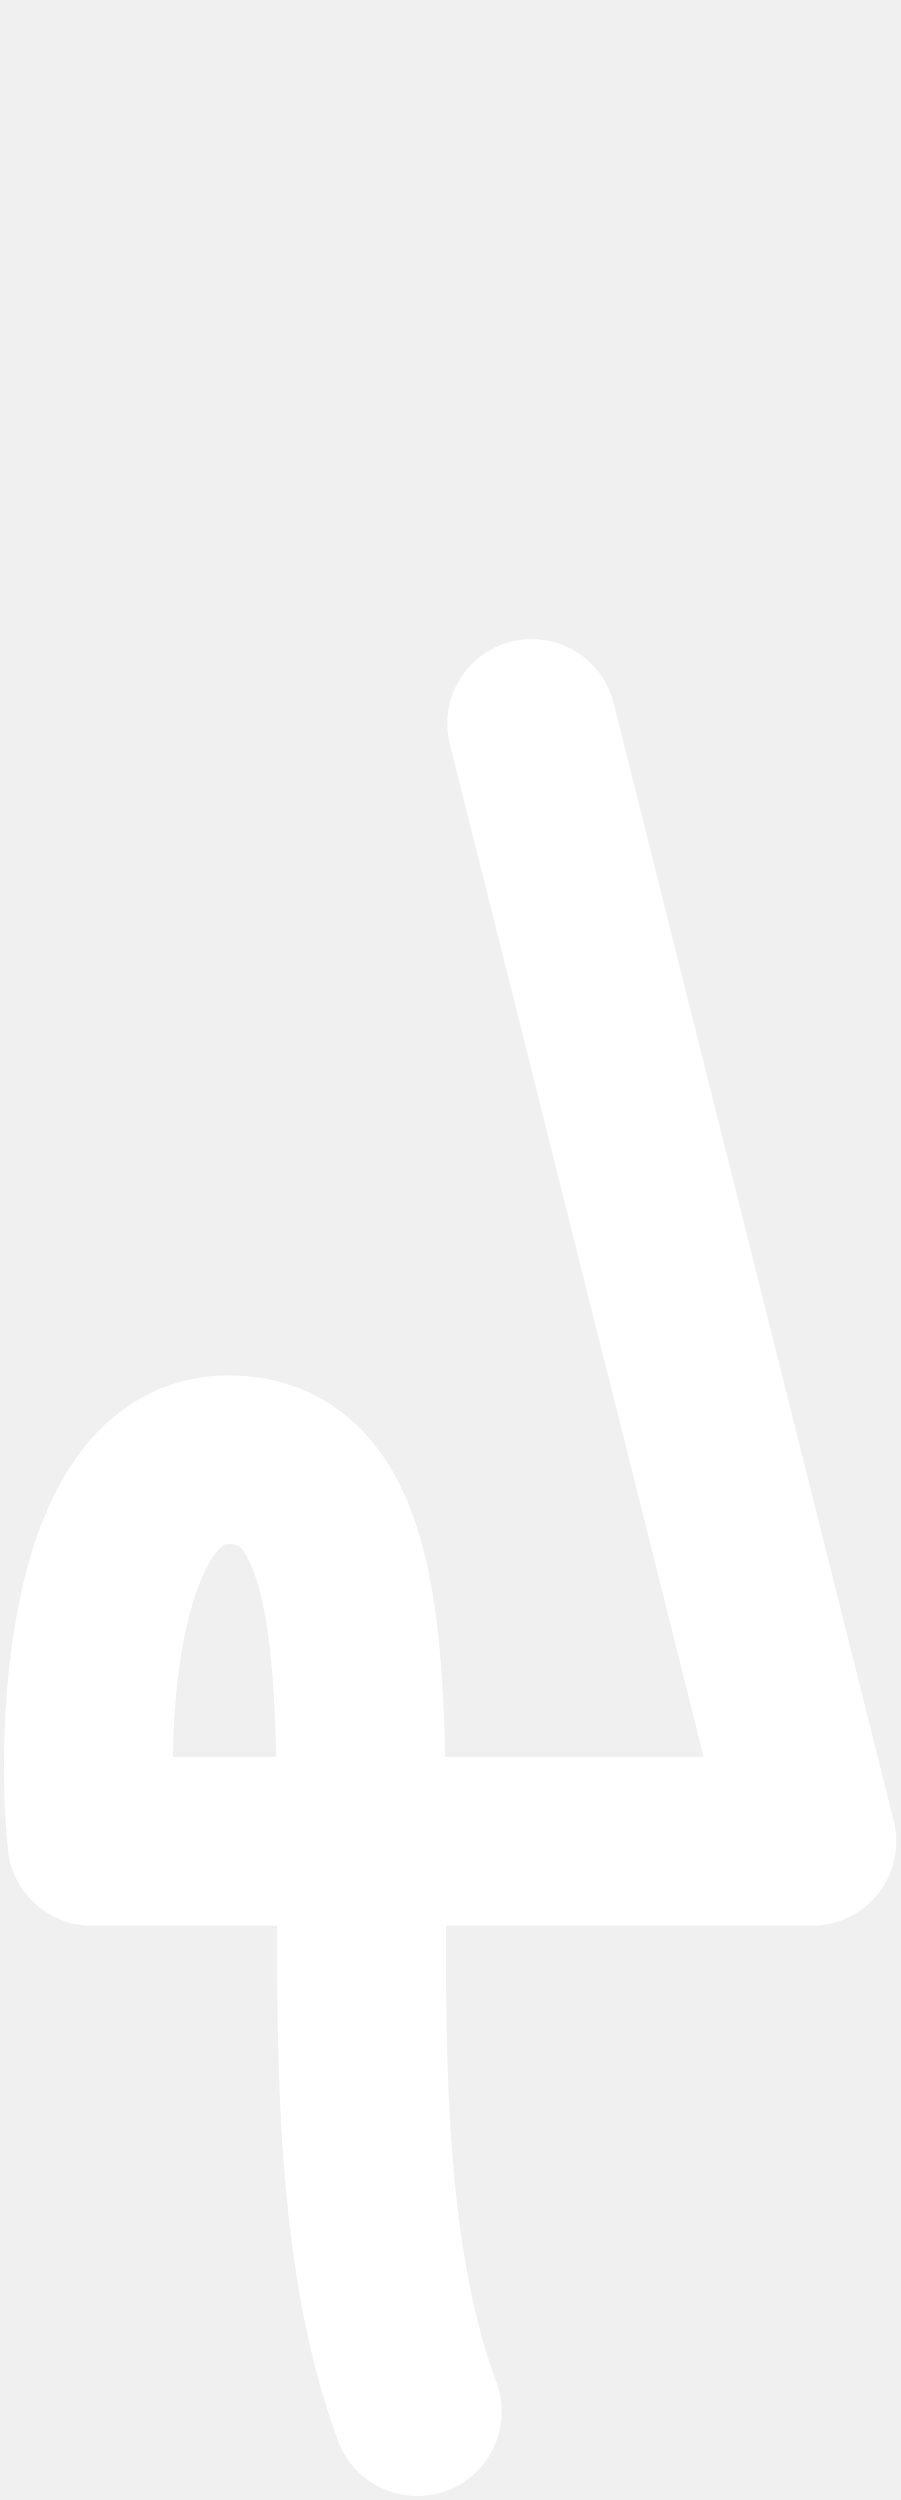
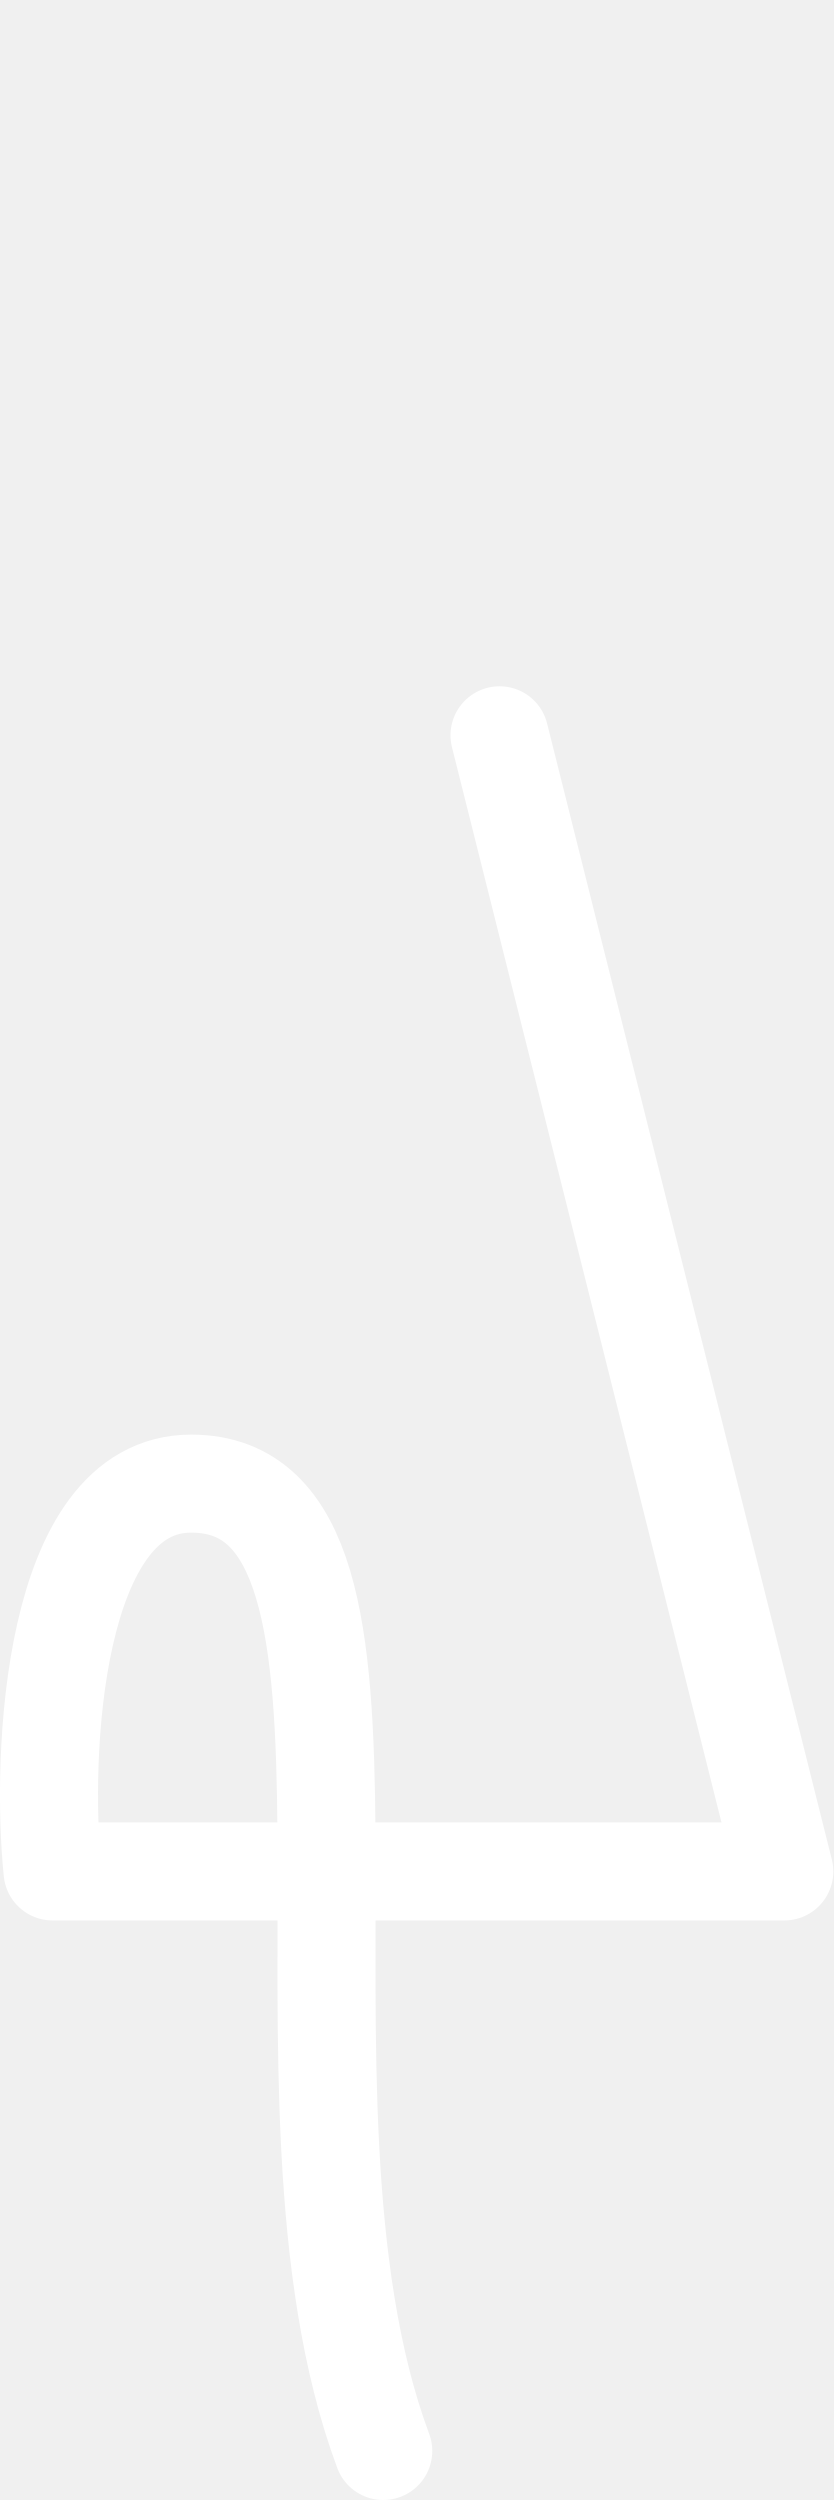
- <svg xmlns="http://www.w3.org/2000/svg" width="112" height="311" viewBox="0 0 112 311" fill="none">
-   <path d="M66.141 90L100.998 229.064H11.435C9.981 214.908 11.338 181.595 28.396 181.595C57.624 181.595 35.5 256 51.909 300" stroke="white" stroke-width="21" stroke-linecap="round" stroke-linejoin="round" />
+ <svg xmlns="http://www.w3.org/2000/svg" width="102" height="306" viewBox="0 0 102 306" fill="none">
+   <path d="M61.141 90L95.998 229.064H6.435C4.981 214.908 6.338 181.595 23.396 181.595C52.624 181.595 30.5 256 46.909 300" stroke="white" stroke-width="12" stroke-linecap="round" stroke-linejoin="round" />
</svg>
